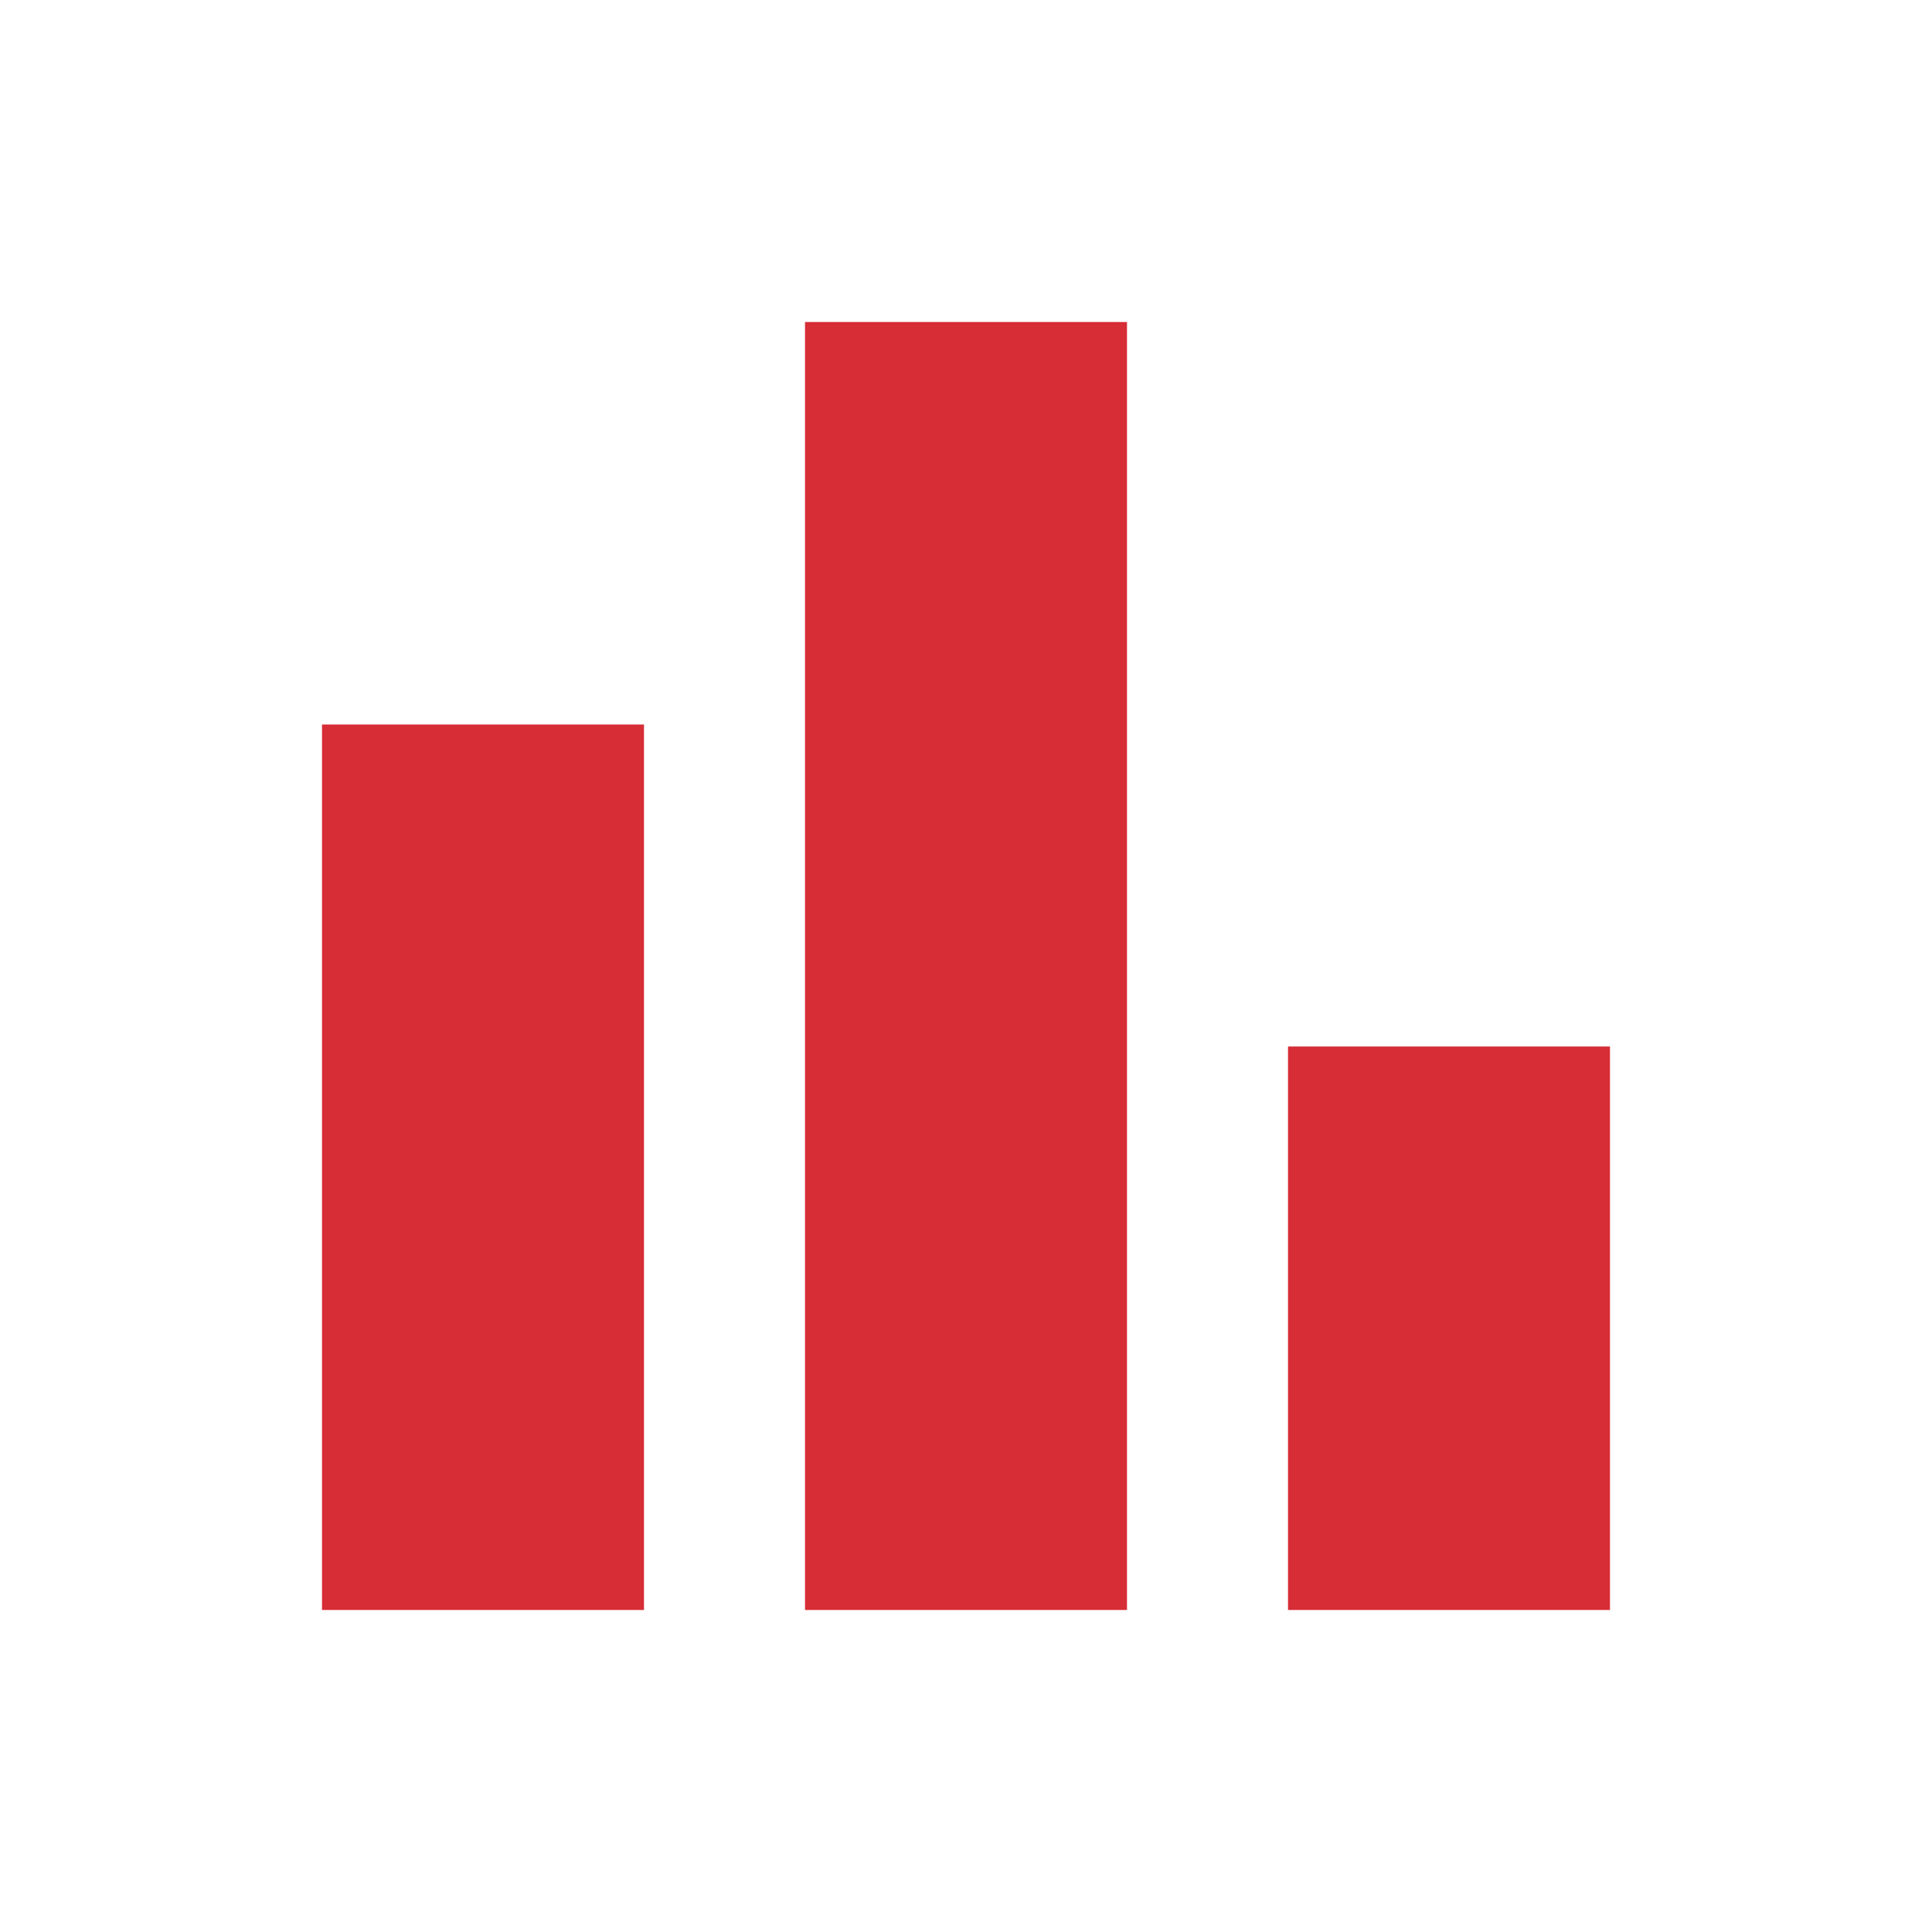
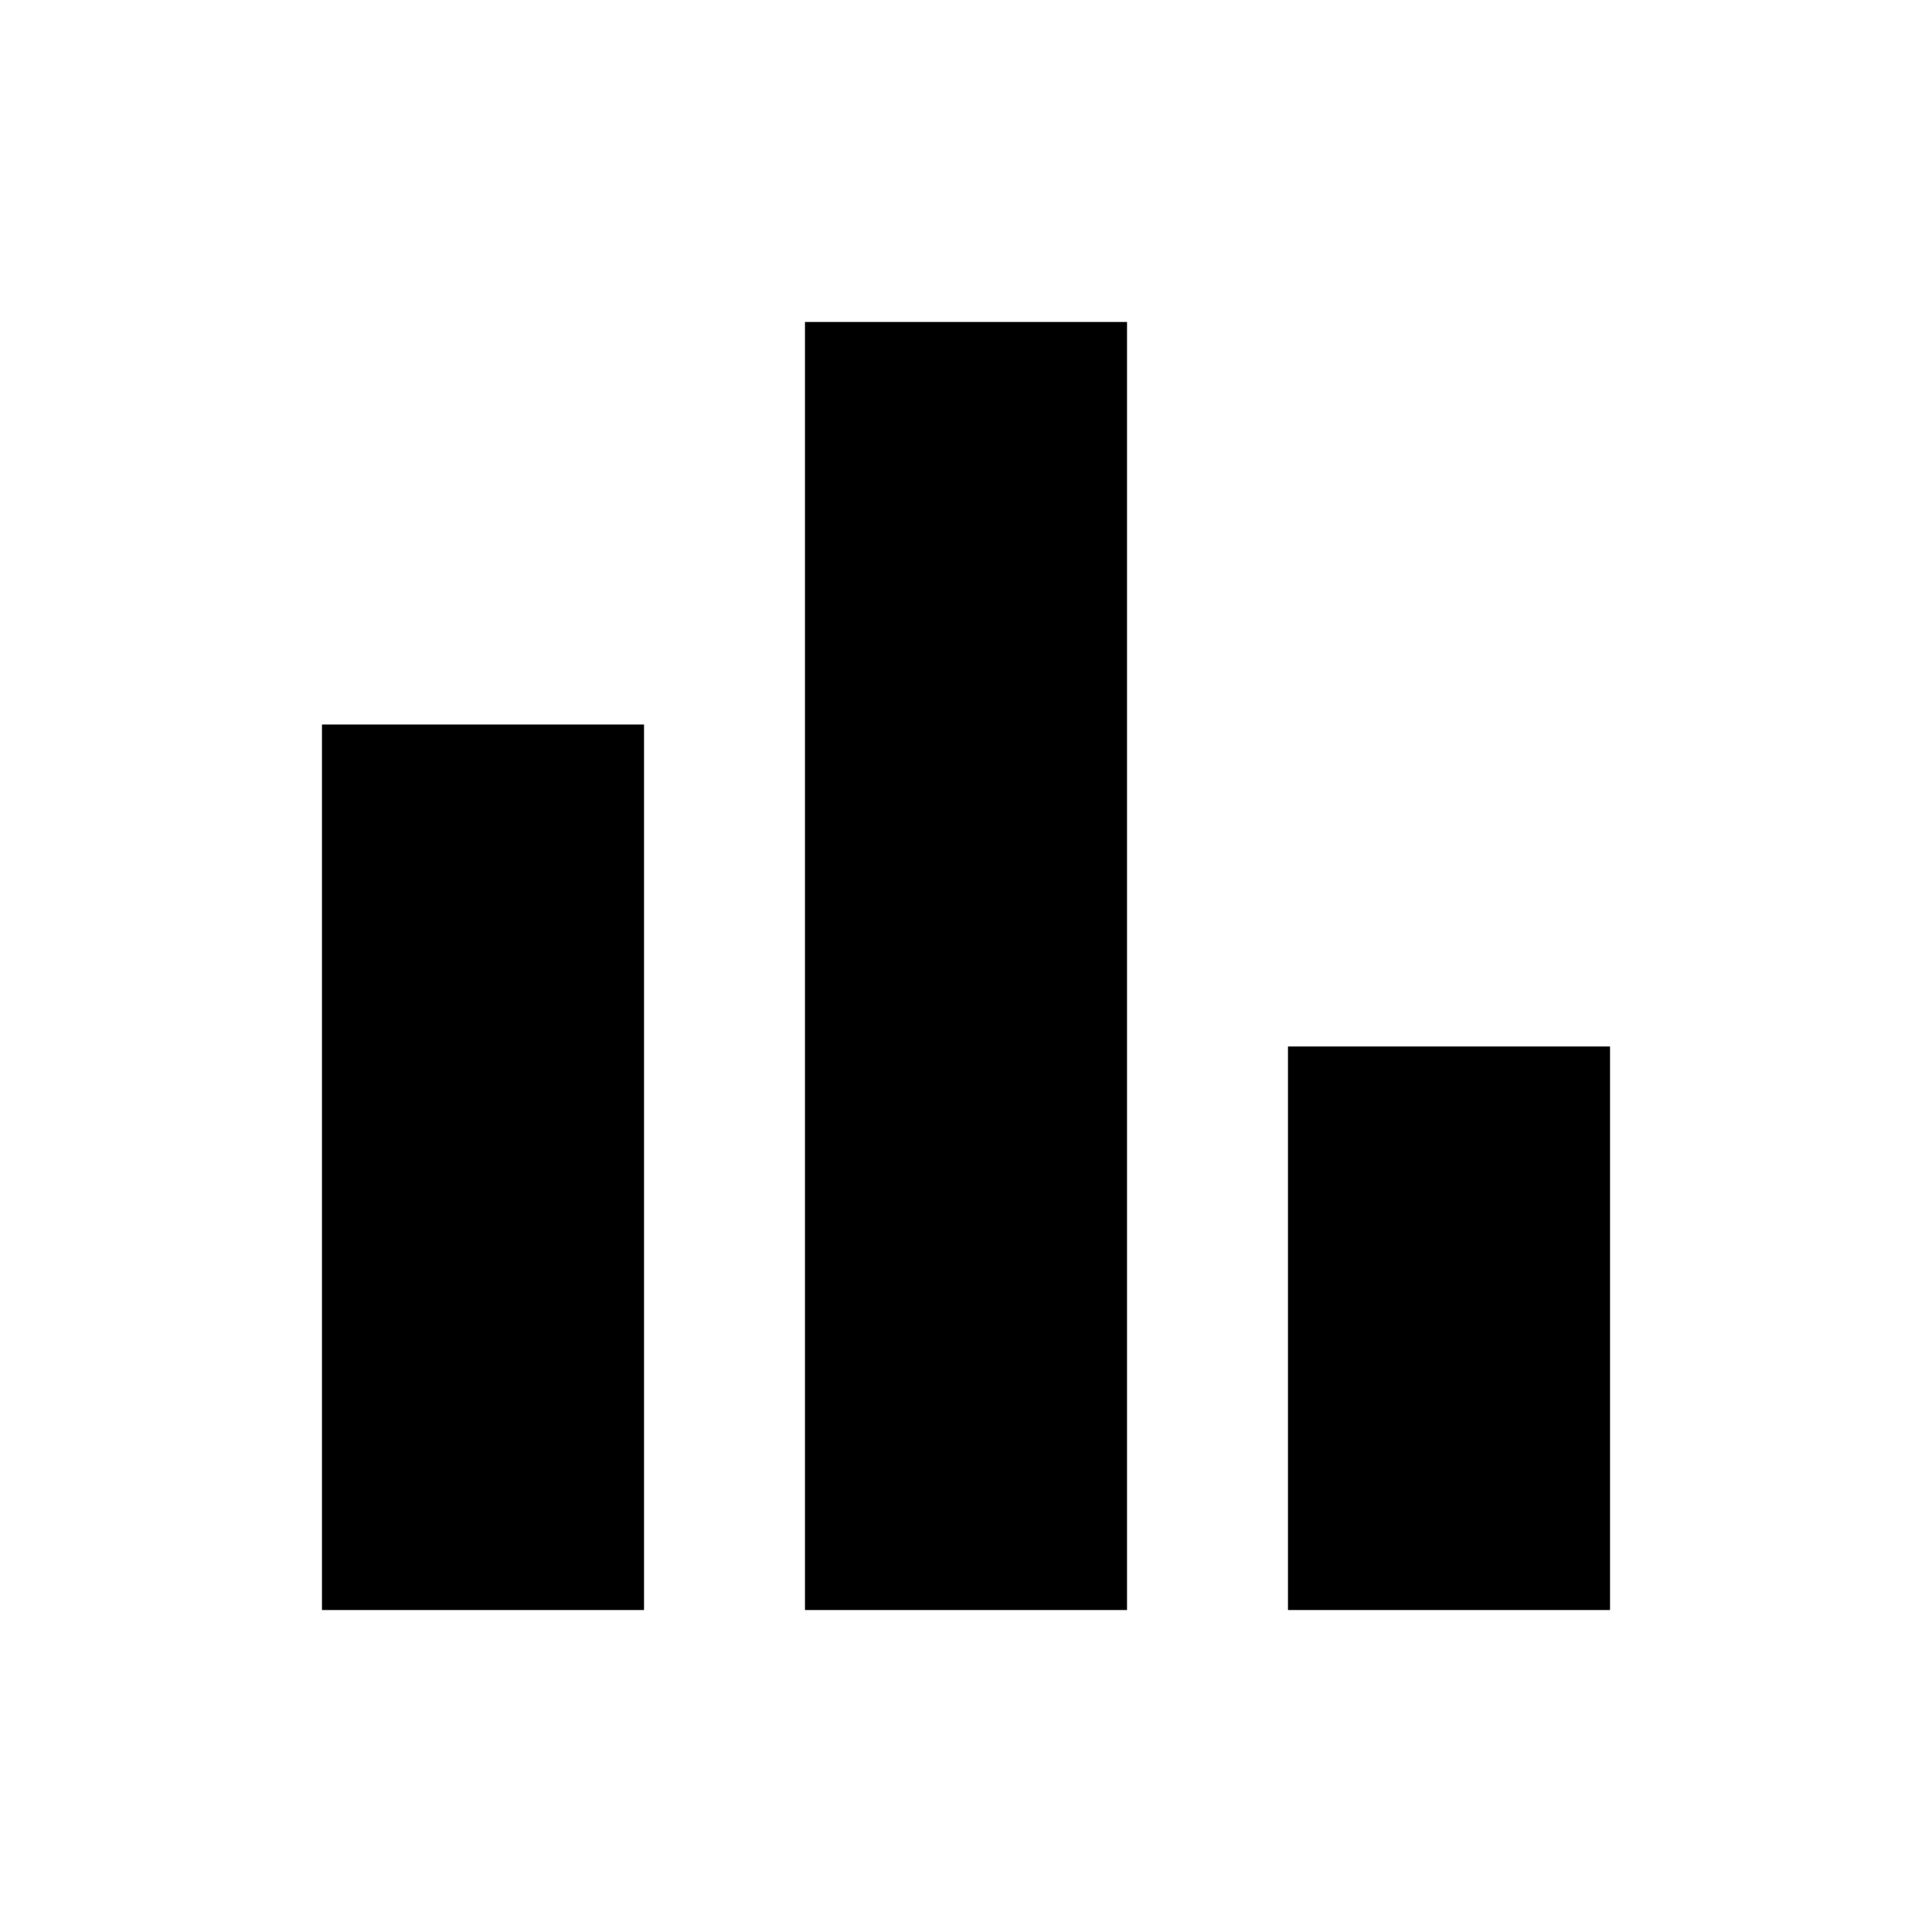
<svg xmlns="http://www.w3.org/2000/svg" width="40" height="40" viewBox="0 0 40 40" fill="none">
-   <path d="M13.333 15H6.667V33.333H13.333V15Z" fill="#D72D36" />
-   <path d="M33.333 21.667H26.667V33.333H33.333V21.667Z" fill="#D72D36" />
-   <path d="M23.333 6.667H16.667V33.333H23.333V6.667Z" fill="#D72D36" />
+   <path d="M13.333 15H6.667V33.333H13.333V15Z" fill="currentColor" />
+   <path d="M33.333 21.667H26.667V33.333H33.333V21.667Z" fill="currentColor" />
+   <path d="M23.333 6.667H16.667V33.333H23.333V6.667Z" fill="currentColor" />
</svg>
